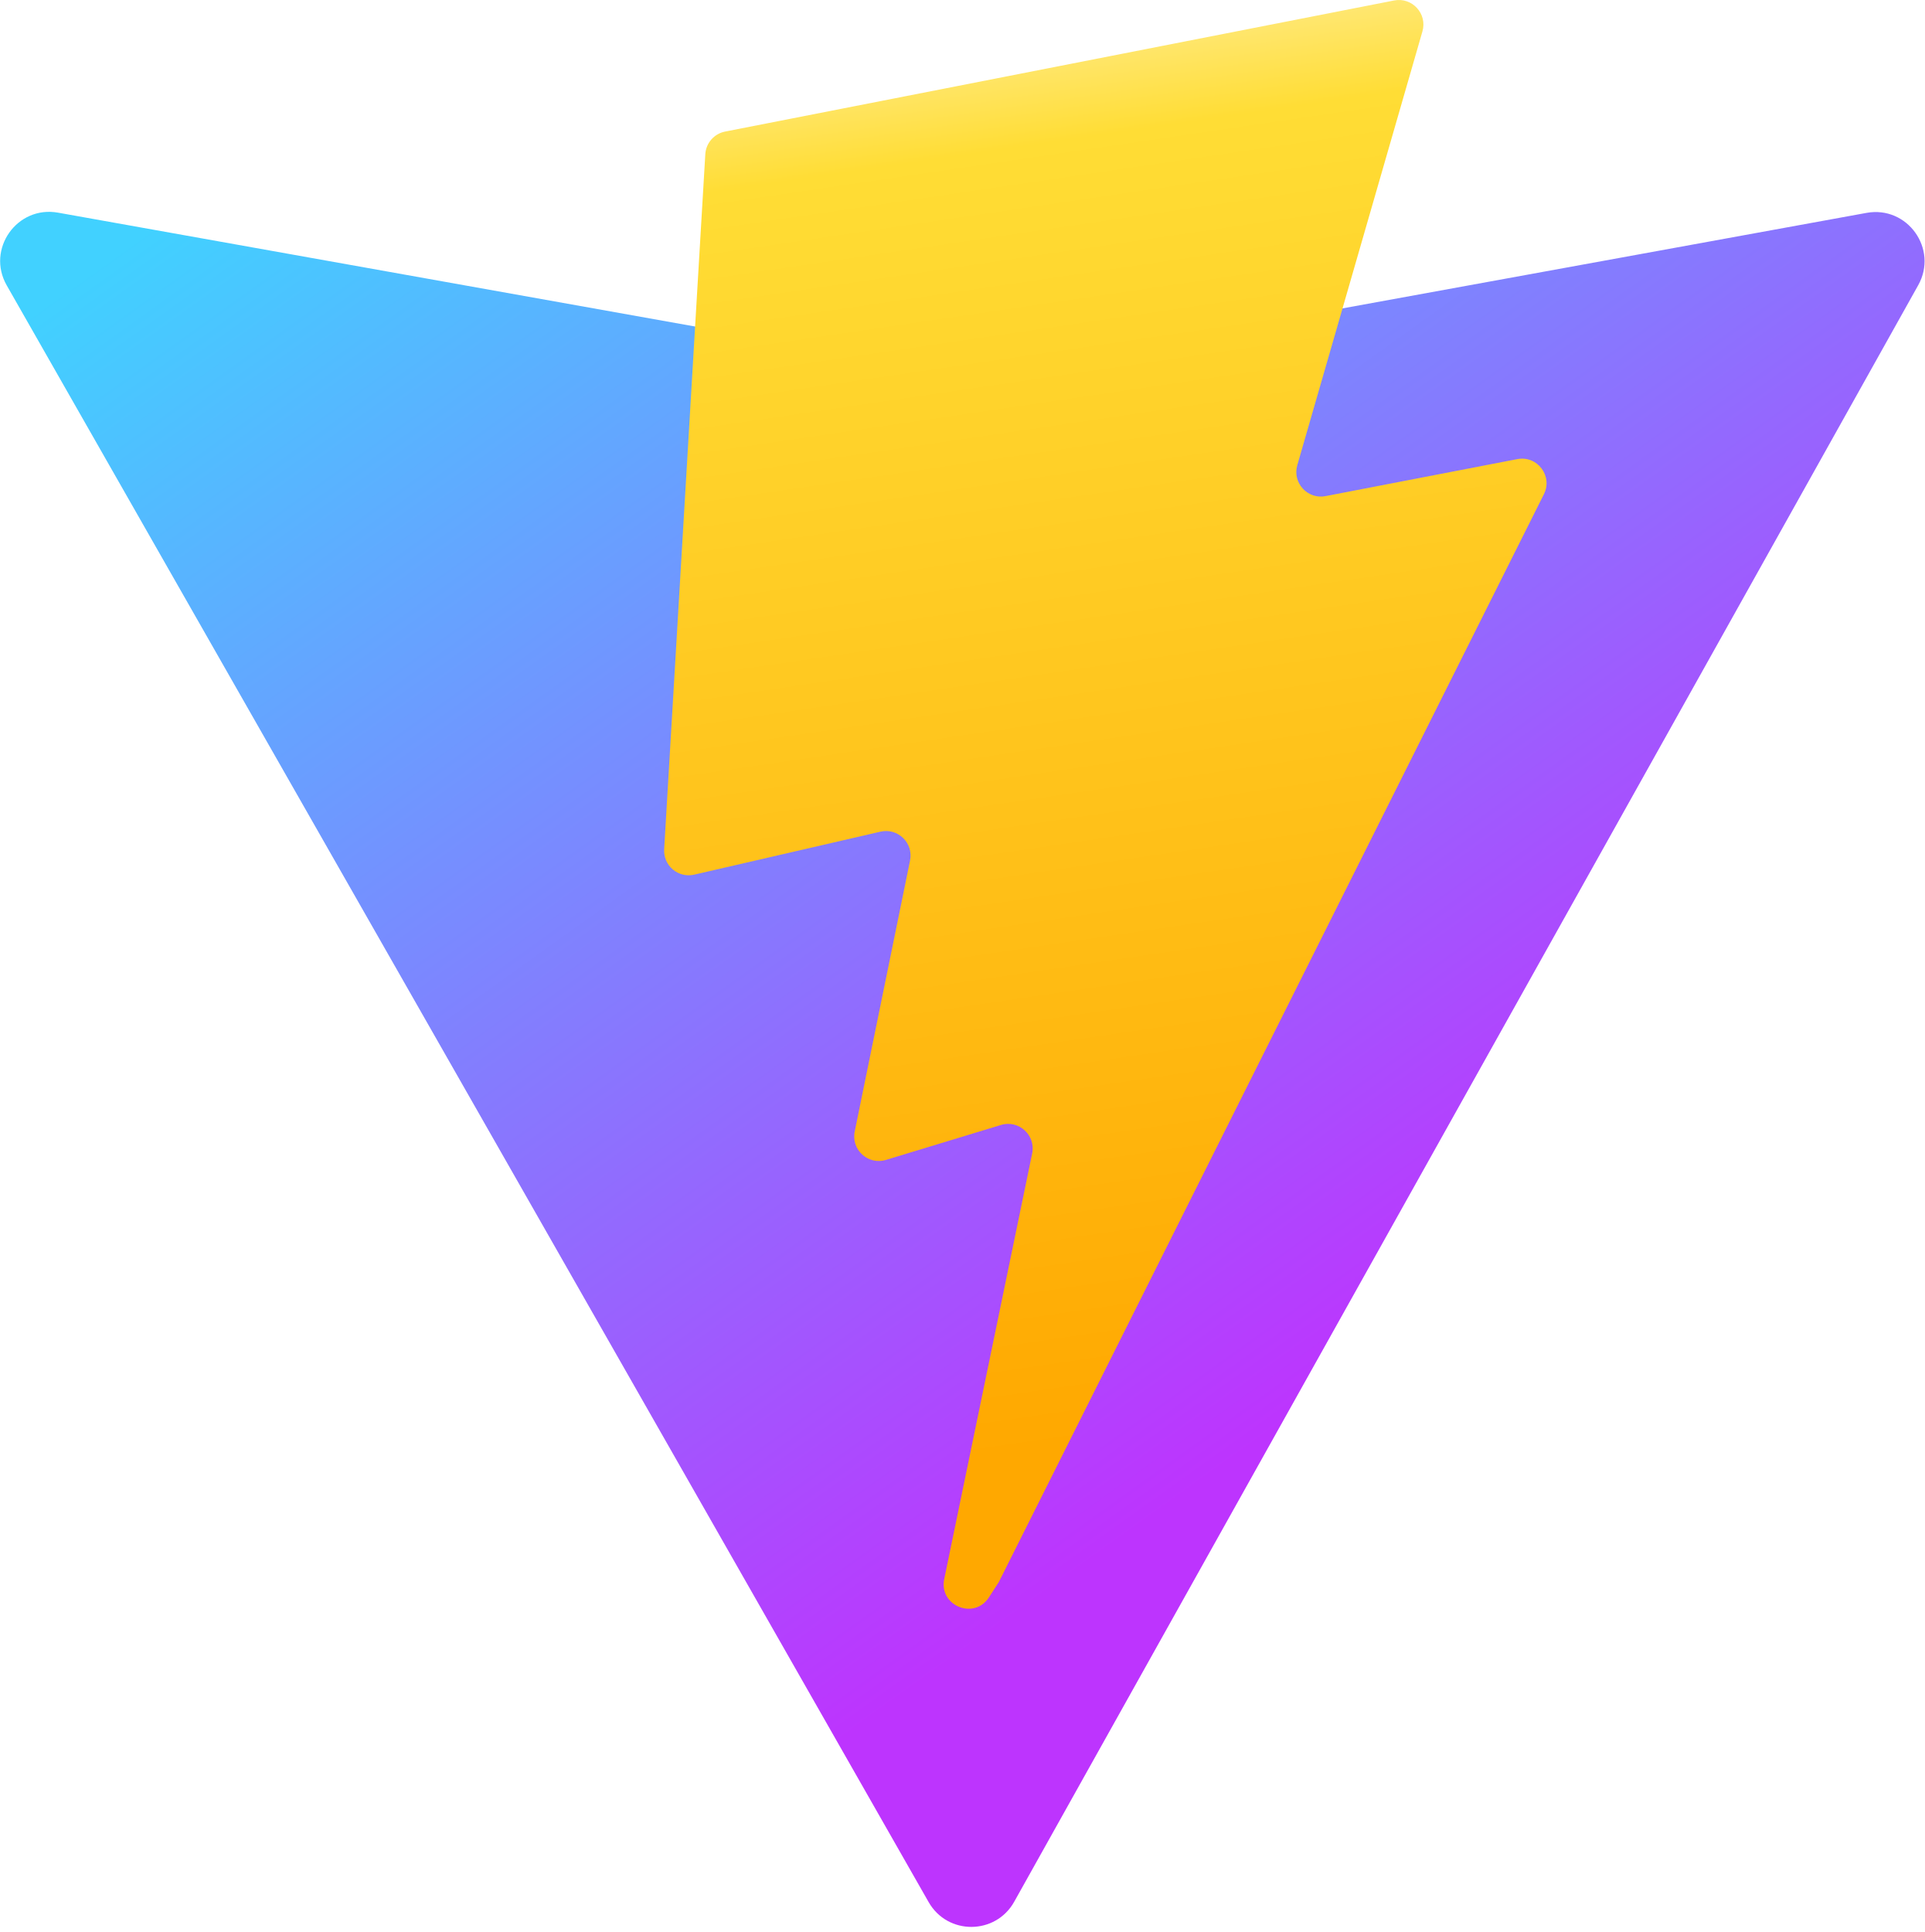
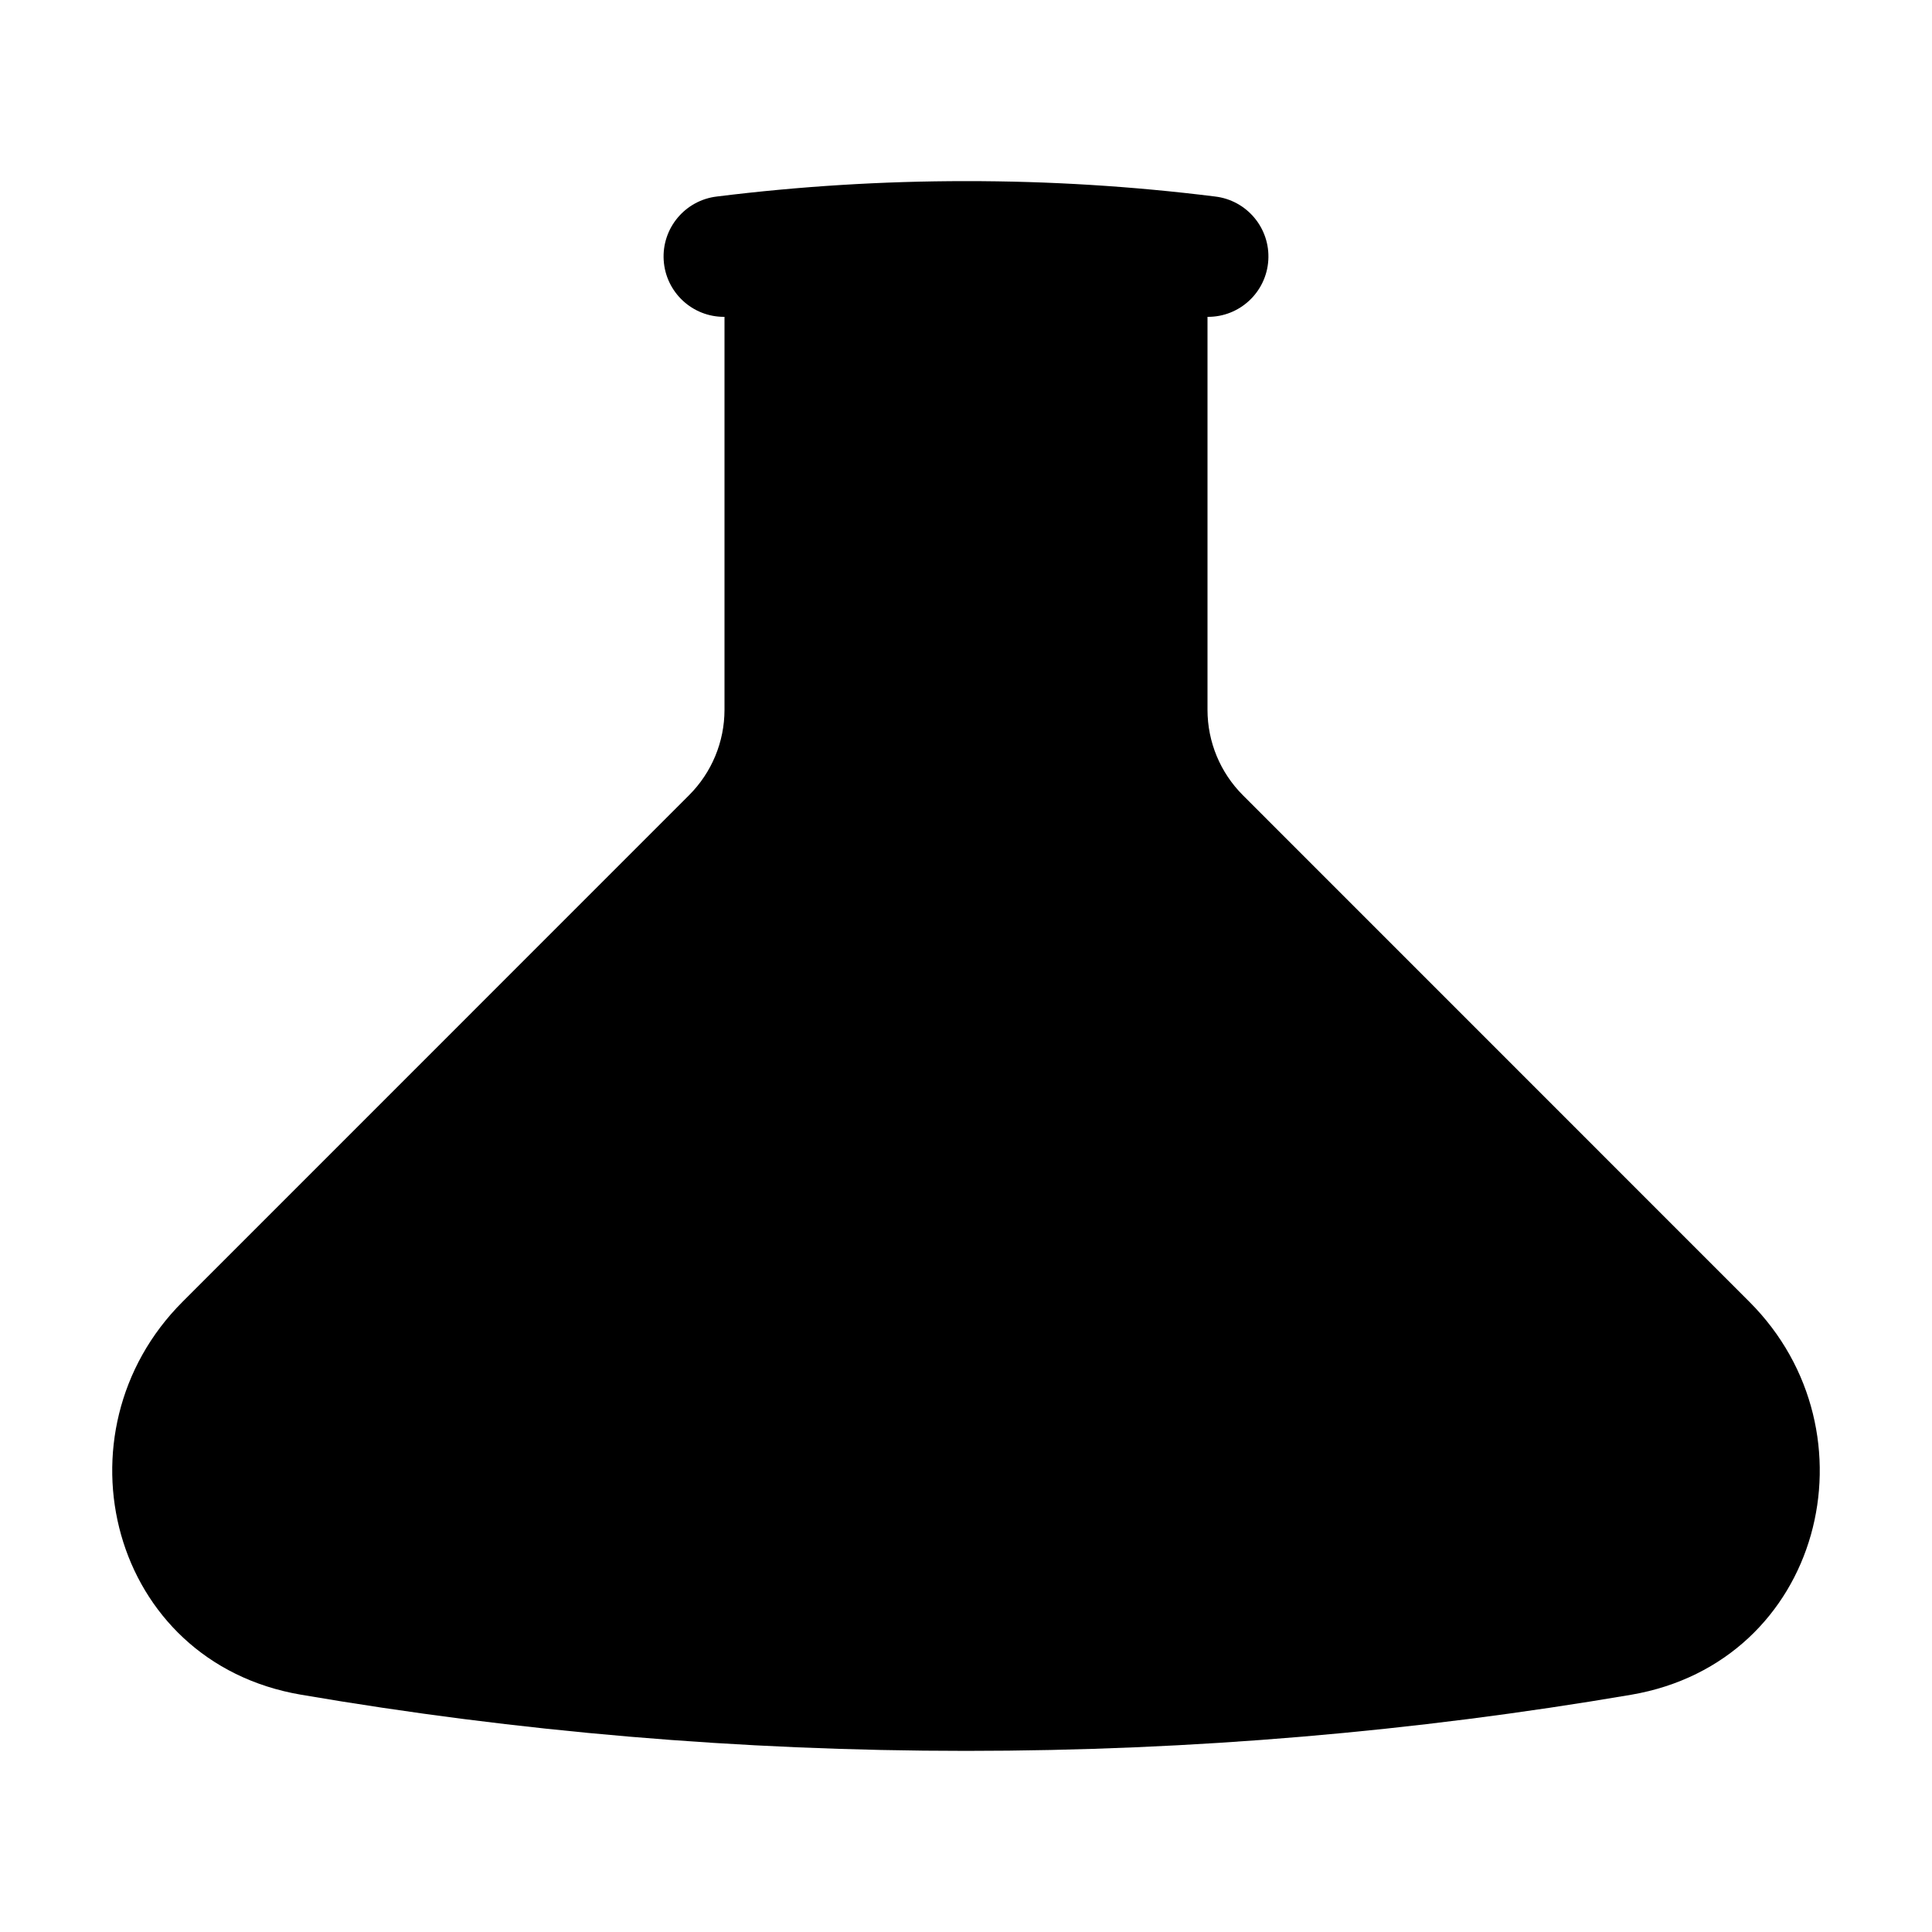
- <svg xmlns="http://www.w3.org/2000/svg" aria-hidden="true" role="img" class="iconify iconify--logos" width="31.88" height="32" preserveAspectRatio="xMidYMid meet" viewBox="0 0 256 257">
-   <defs>
-     <linearGradient id="IconifyId1813088fe1fbc01fb466" x1="-.828%" x2="57.636%" y1="7.652%" y2="78.411%">
-       <stop offset="0%" stop-color="#41D1FF" />
-       <stop offset="100%" stop-color="#BD34FE" />
-     </linearGradient>
-     <linearGradient id="IconifyId1813088fe1fbc01fb467" x1="43.376%" x2="50.316%" y1="2.242%" y2="89.03%">
-       <stop offset="0%" stop-color="#FFEA83" />
-       <stop offset="8.333%" stop-color="#FFDD35" />
-       <stop offset="100%" stop-color="#FFA800" />
-     </linearGradient>
-   </defs>
-   <path fill="url(#IconifyId1813088fe1fbc01fb466)" d="M255.153 37.938L134.897 252.976c-2.483 4.44-8.862 4.466-11.382.048L.875 37.958c-2.746-4.814 1.371-10.646 6.827-9.67l120.385 21.517a6.537 6.537 0 0 0 2.322-.004l117.867-21.483c5.438-.991 9.574 4.796 6.877 9.62Z" />
-   <path fill="url(#IconifyId1813088fe1fbc01fb467)" d="M185.432.063L96.44 17.501a3.268 3.268 0 0 0-2.634 3.014l-5.474 92.456a3.268 3.268 0 0 0 3.997 3.378l24.777-5.718c2.318-.535 4.413 1.507 3.936 3.838l-7.361 36.047c-.495 2.426 1.782 4.5 4.151 3.78l15.304-4.649c2.372-.72 4.652 1.36 4.15 3.788l-11.698 56.621c-.732 3.542 3.979 5.473 5.943 2.437l1.313-2.028l72.516-144.72c1.215-2.423-.88-5.186-3.54-4.672l-25.505 4.922c-2.396.462-4.435-1.77-3.759-4.114l16.646-57.705c.677-2.35-1.37-4.583-3.769-4.113Z" />
+ <svg xmlns="http://www.w3.org/2000/svg" viewBox="0 0 24 24" fill="currentColor" width="32" height="32">
+   <path fillRule="evenodd" d="M10.5 3.798v5.02a3 3 0 0 1-.879 2.121l-2.377 2.377a9.845 9.845 0 0 1 5.091 1.013 8.315 8.315 0 0 0 5.713.636l.285-.071-3.954-3.955a3 3 0 0 1-.879-2.121v-5.02a23.614 23.614 0 0 0-3 0Zm4.5.138a.75.75 0 0 0 .093-1.495A24.837 24.837 0 0 0 12 2.25a25.048 25.048 0 0 0-3.093.191A.75.75 0 0 0 9 3.936v4.882a1.5 1.5 0 0 1-.44 1.06l-6.293 6.294c-1.62 1.621-.903 4.475 1.471 4.88 2.686.46 5.447.698 8.262.698 2.816 0 5.576-.239 8.262-.697 2.373-.406 3.092-3.26 1.47-4.881L15.44 9.879A1.5 1.5 0 0 1 15 8.818V3.936Z" clipRule="evenodd" />
</svg>
